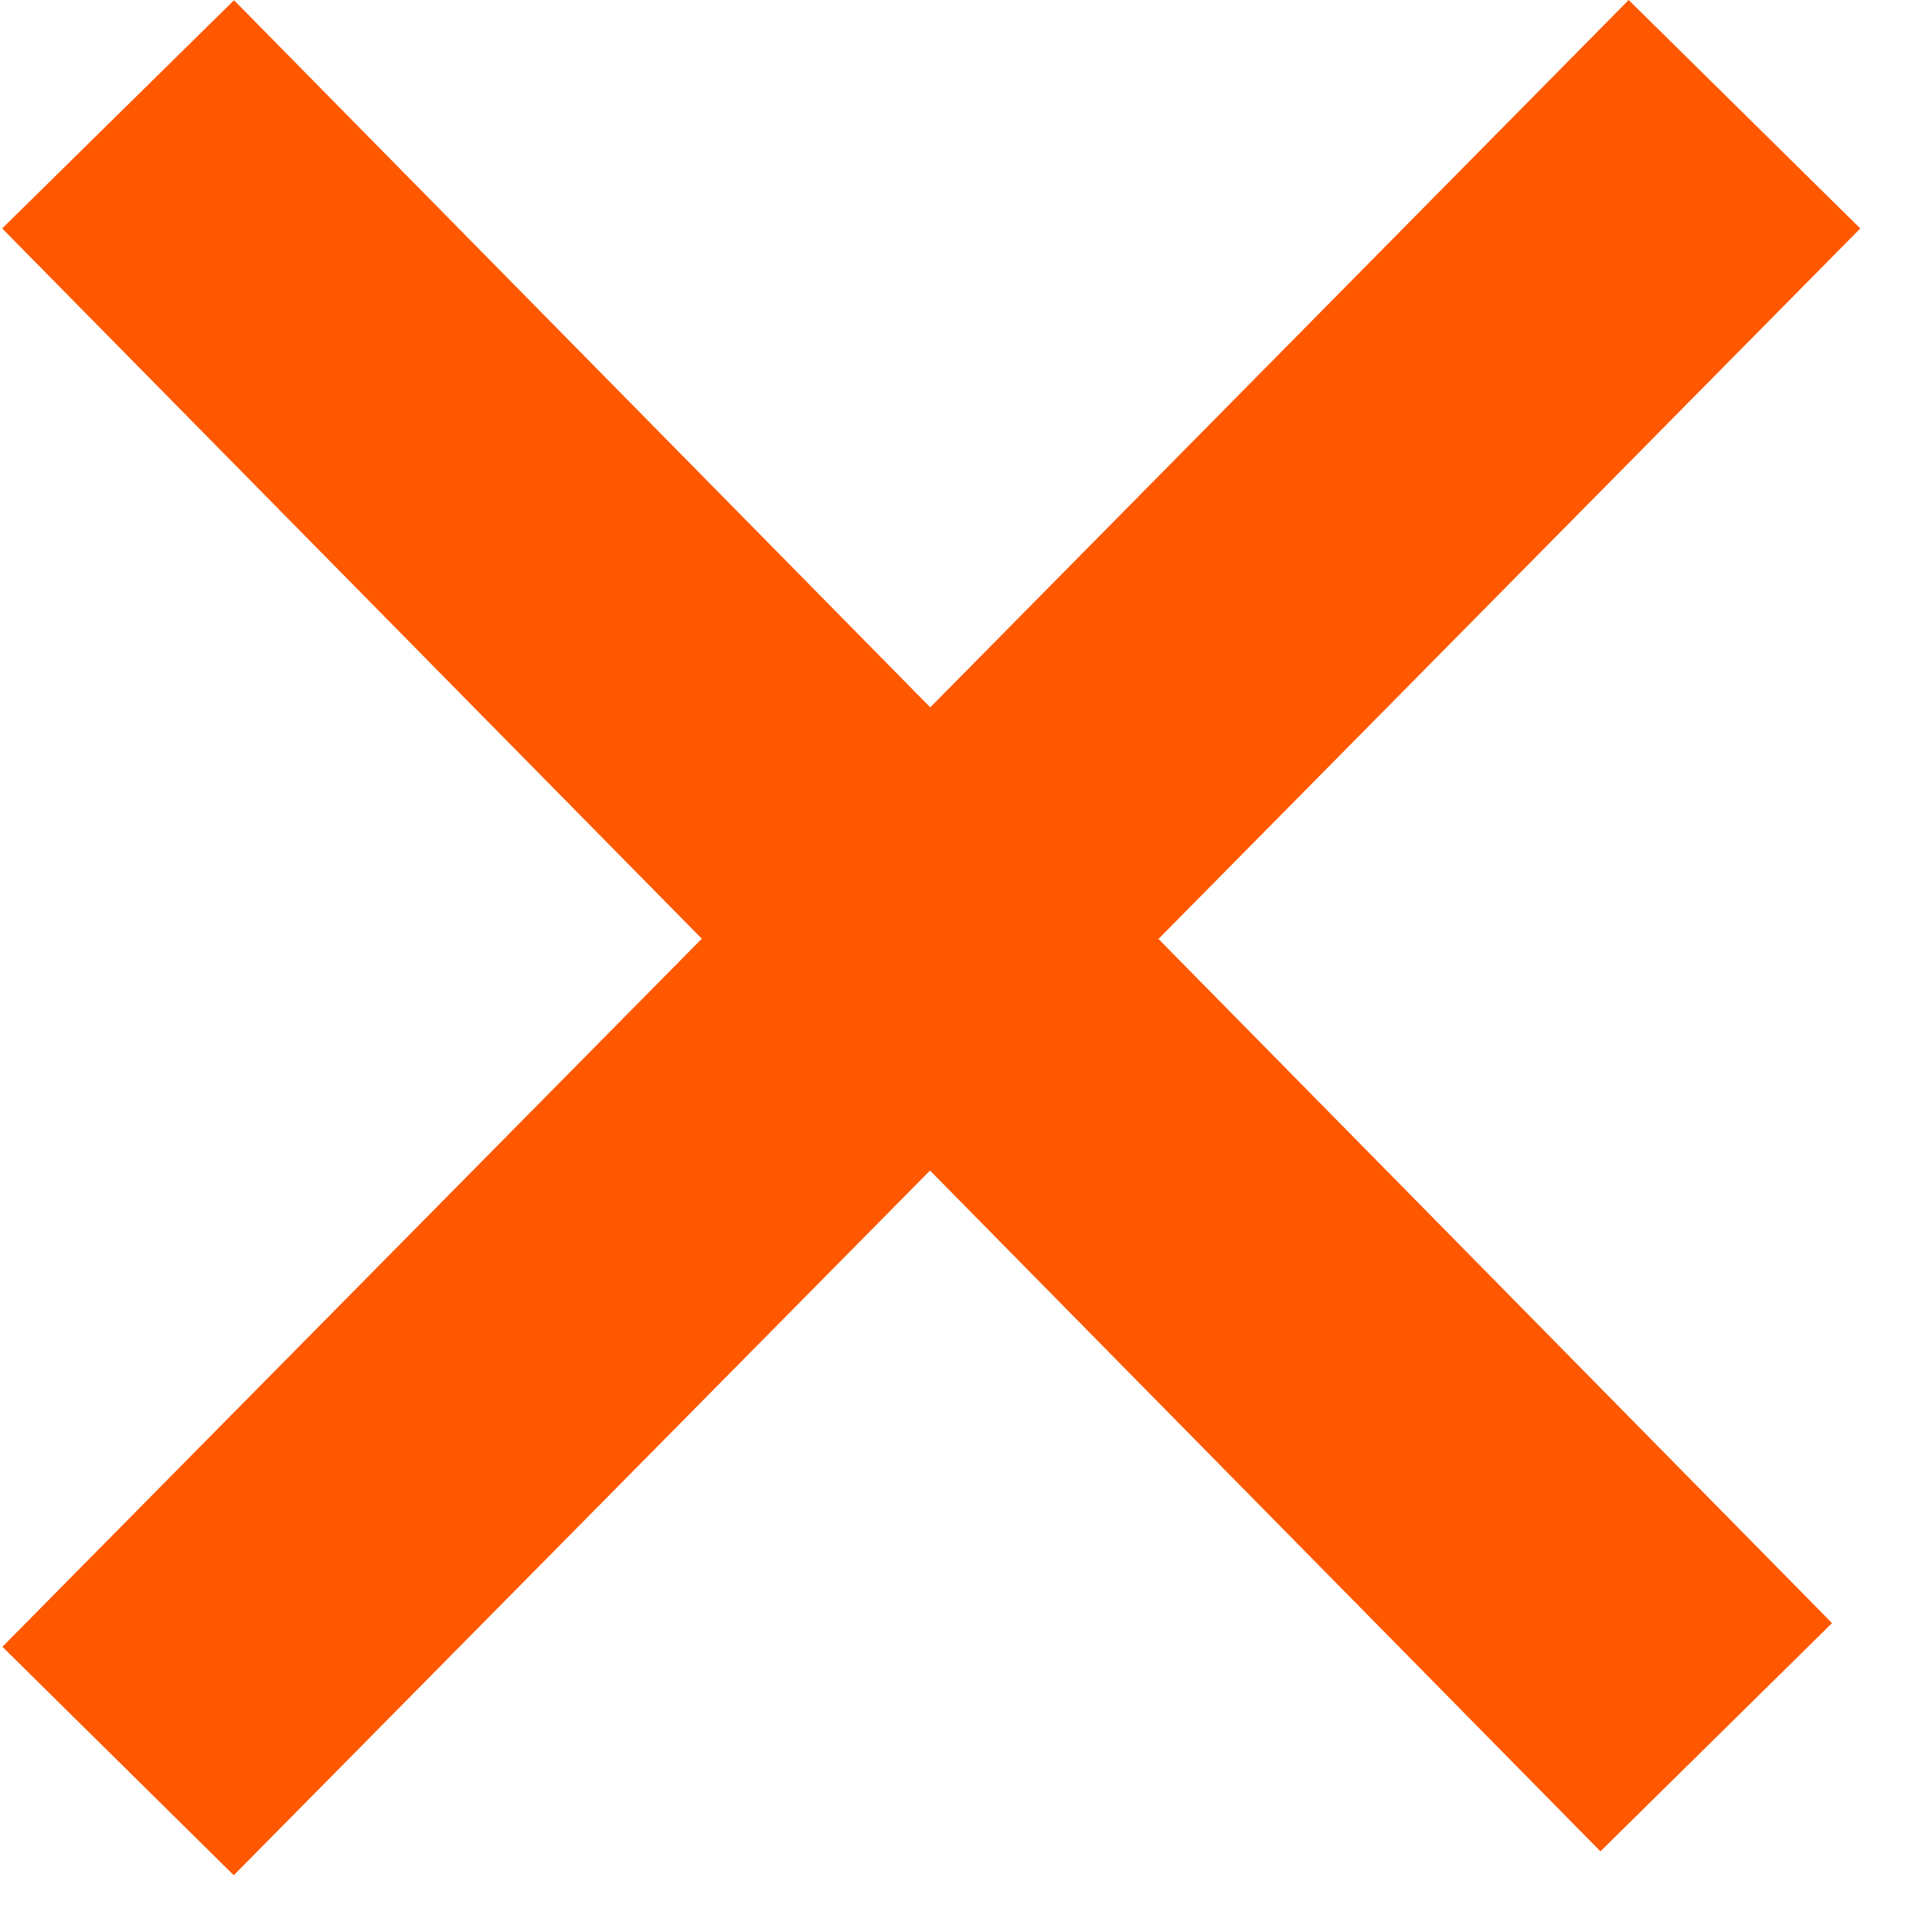
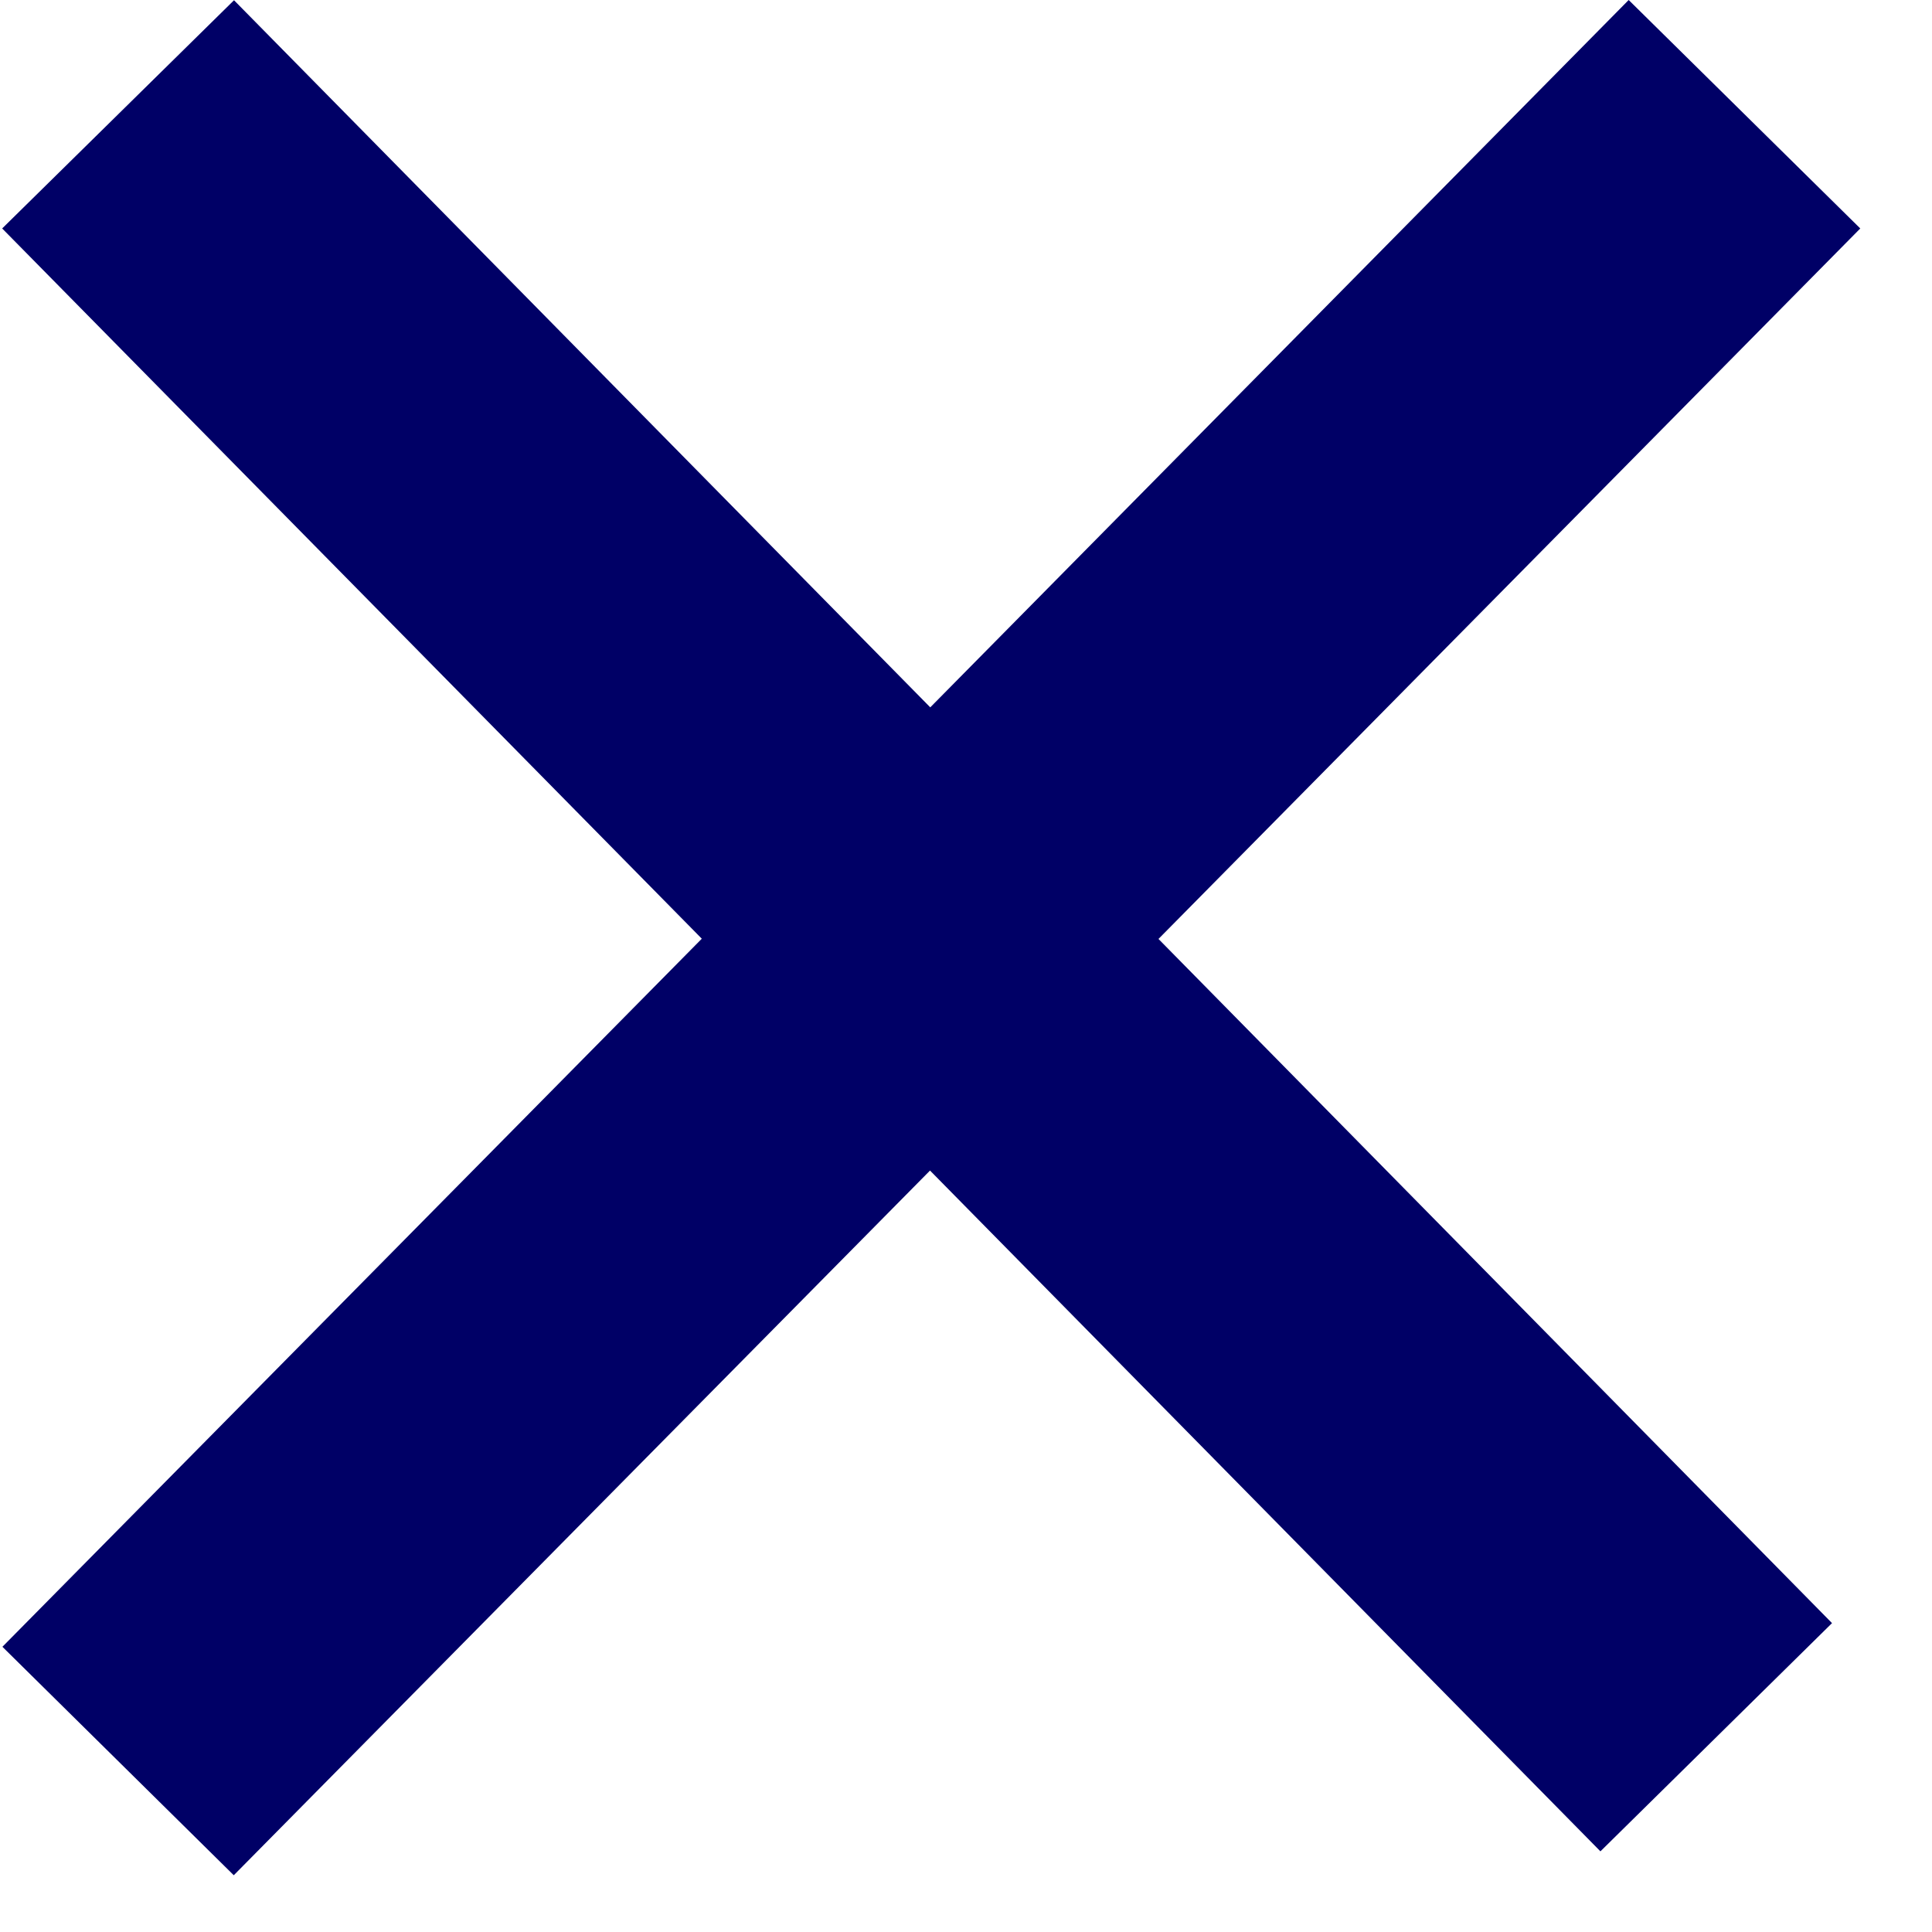
<svg xmlns="http://www.w3.org/2000/svg" width="15px" height="15px" viewBox="0 0 8 8" version="1.1">
  <defs />
  <g id="Redlines" stroke="none" stroke-width="1" fill="none" fill-rule="evenodd">
-     <g id="Showcase---Redlines" transform="translate(-1009, -3107)" fill="#FF5800">
+     <g id="Showcase---Redlines" transform="translate(-1009, -3107)" fill=" #000066">
      <g id="Feature-Module-Subscribe" transform="translate(0, 2898)">
        <g id="Blog-Nav-Module" transform="translate(0, 52)">
          <g id="Menu" transform="translate(801, 140)">
            <g id="Categories" transform="translate(119, 11)">
              <g id="Menu_Dropdown_Close_White" transform="translate(88, 5)">
                <path d="M4.852,3.929 L1.969,1.001 L1.009,1.946 L3.906,4.887 L1.01,7.819 L1.968,8.765 L4.851,5.847 L7.627,8.666 L8.586,7.721 L5.797,4.888 L8.703,1.946 L7.744,1 L4.852,3.929 Z" />
              </g>
            </g>
          </g>
        </g>
      </g>
    </g>
  </g>
</svg>
